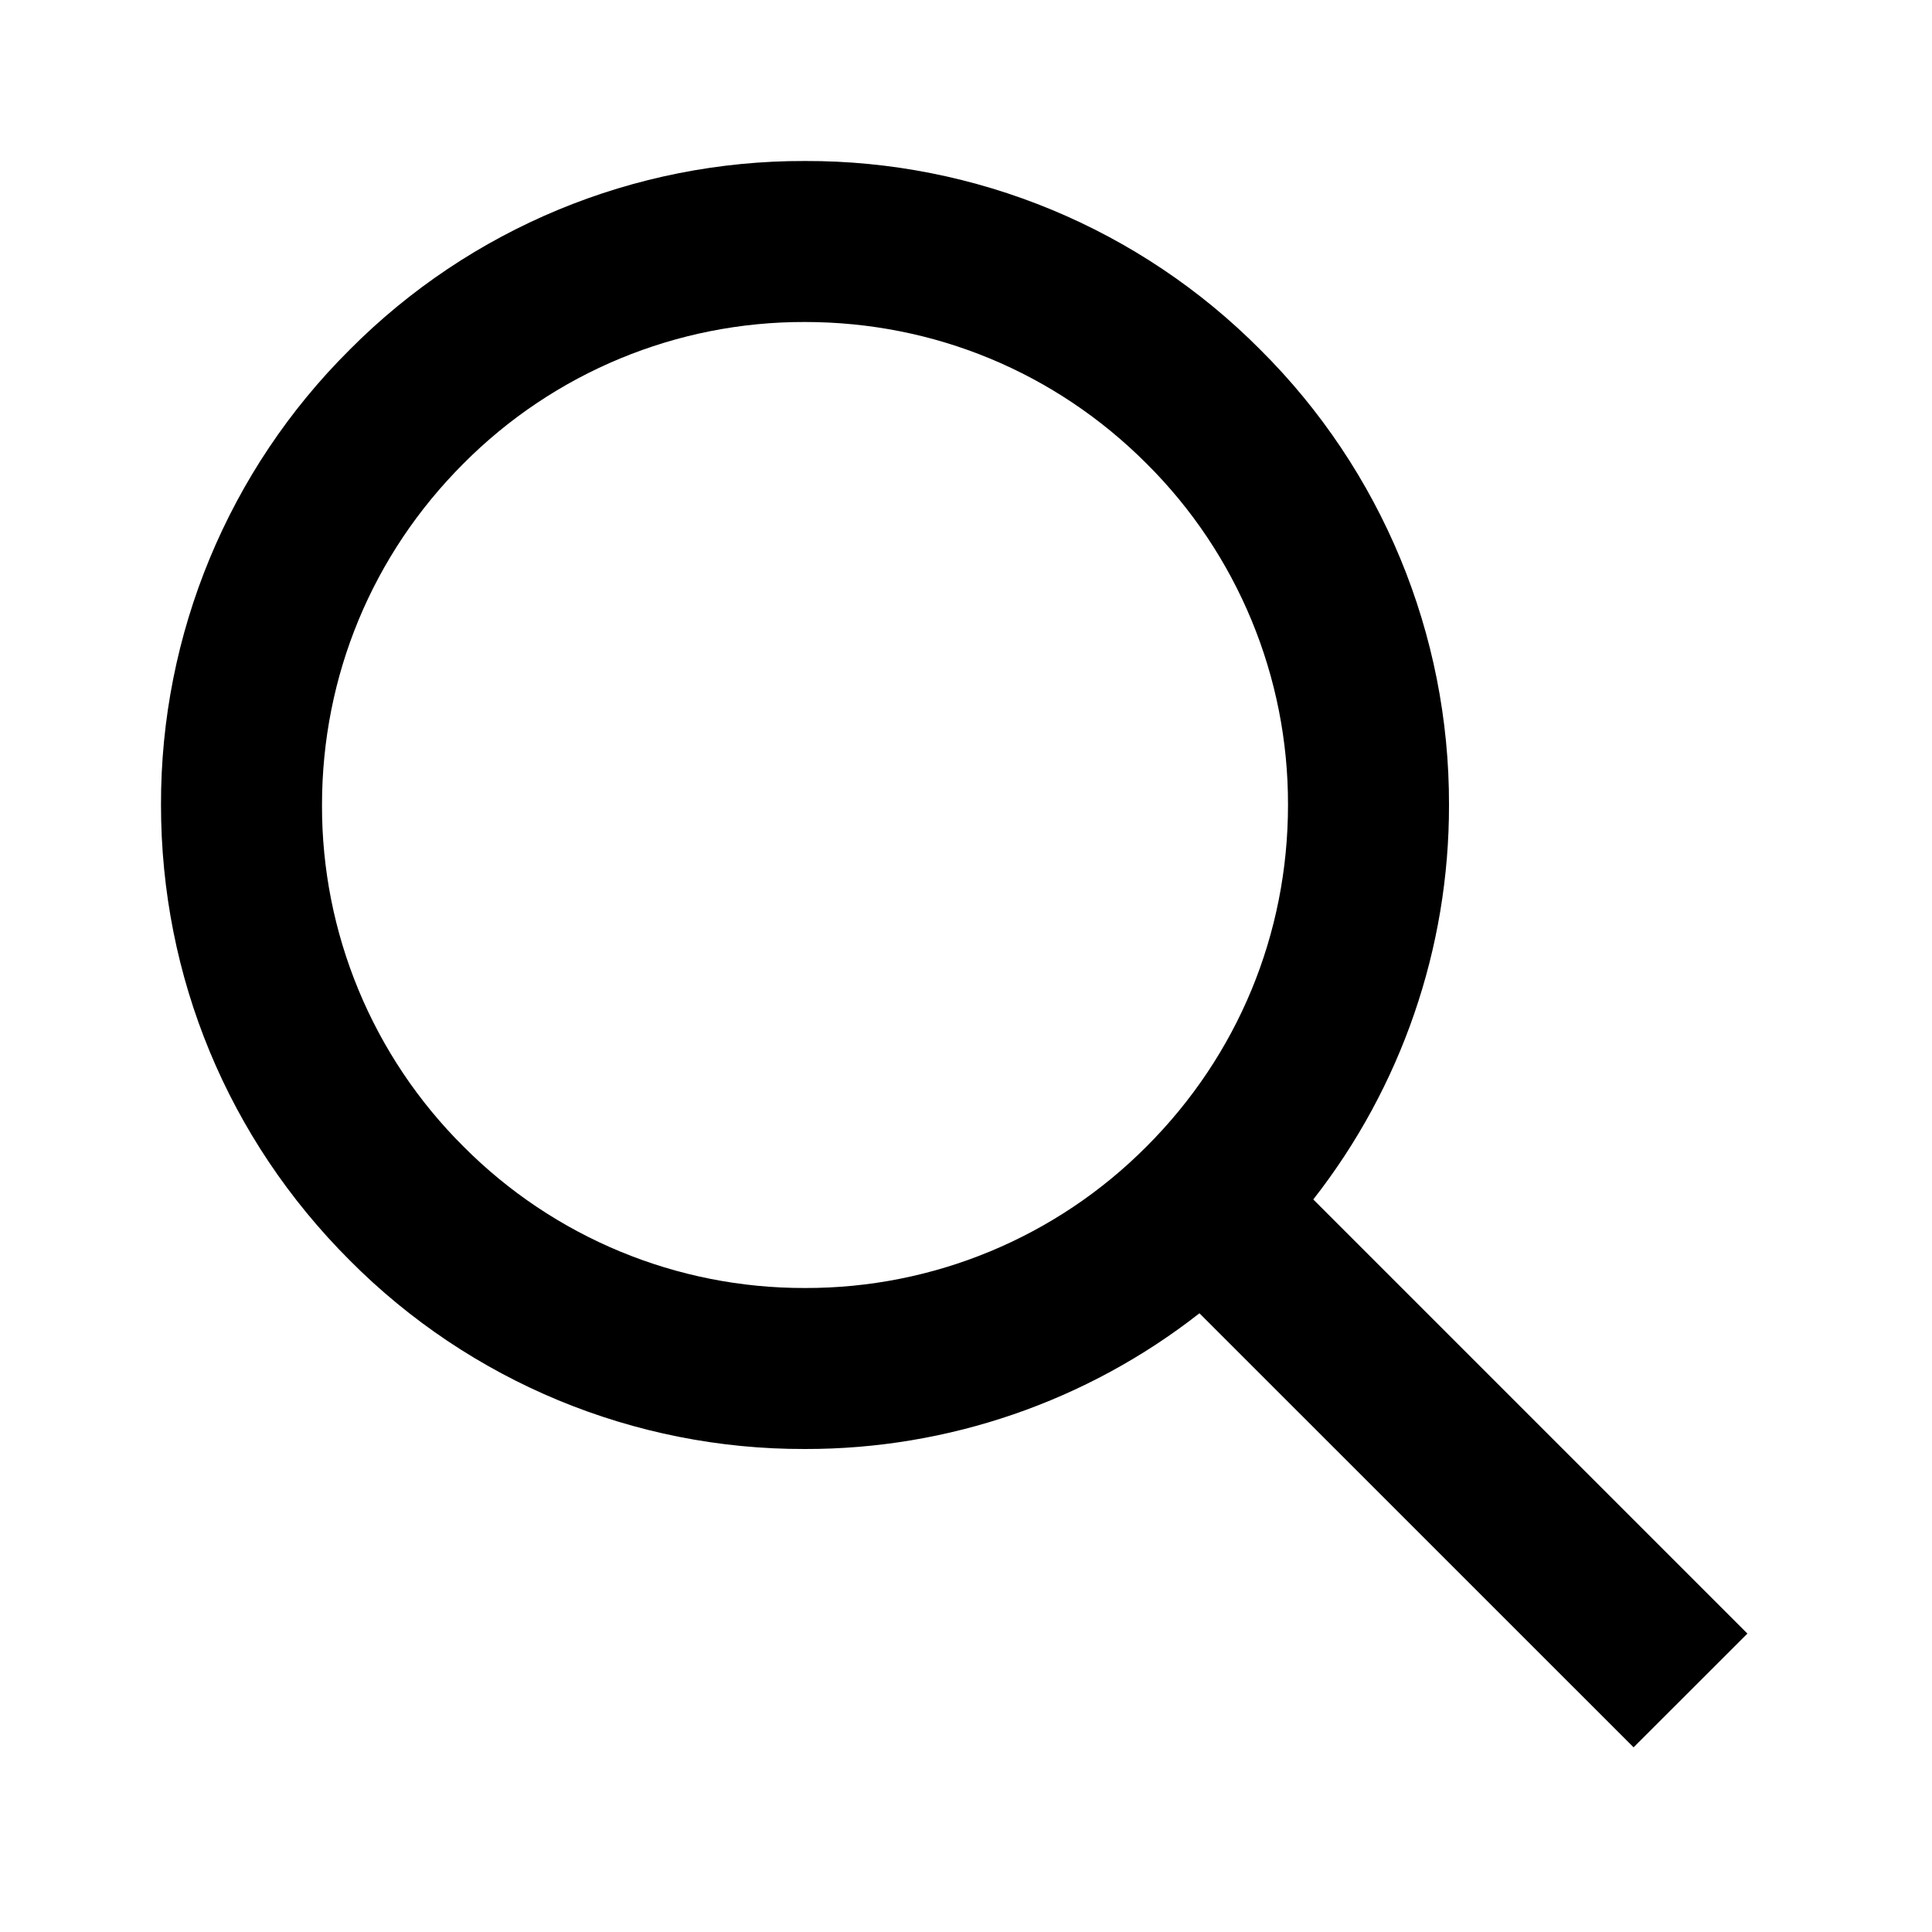
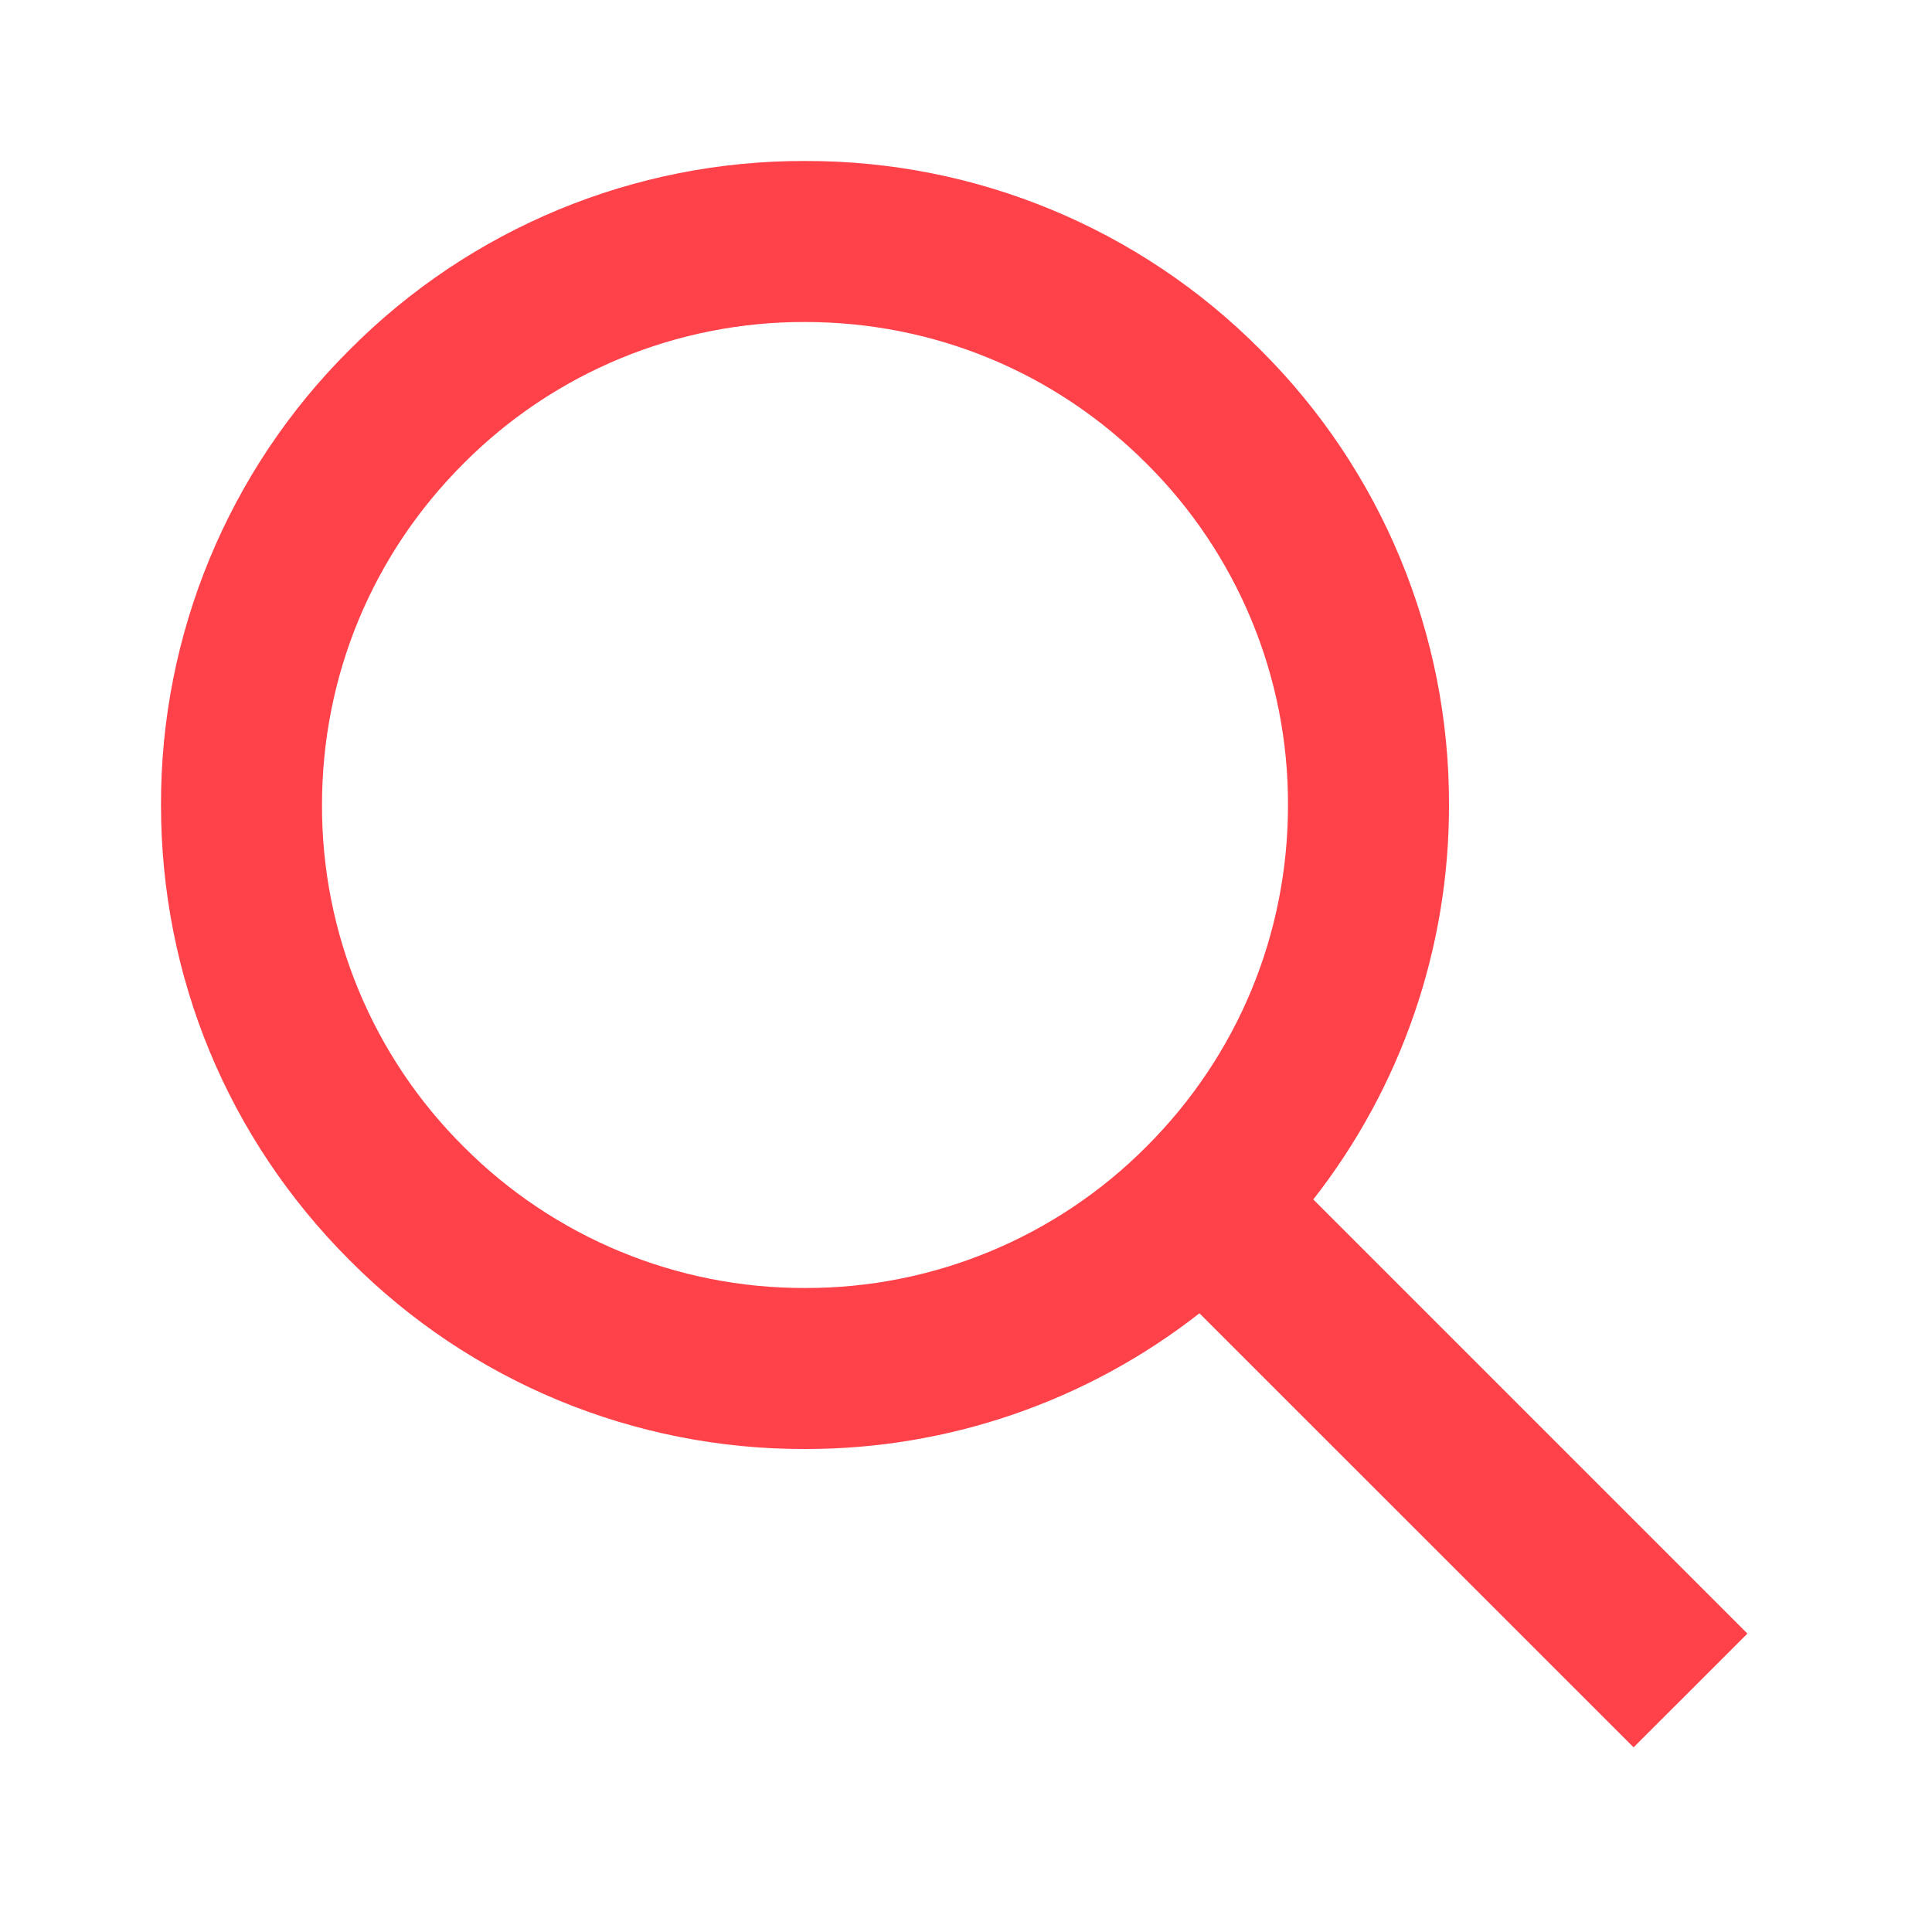
<svg xmlns="http://www.w3.org/2000/svg" width="24" height="24" viewBox="0 0 24 24">
-   <path d="M21.707 20.293L16.314 14.9A7.928 7.928 0 0 0 18 10a7.945 7.945 0 0 0-2.344-5.656A7.94 7.94 0 0 0 10 2a7.94 7.94 0 0 0-5.656 2.344A7.945 7.945 0 0 0 2 10c0 2.137.833 4.146 2.344 5.656A7.94 7.94 0 0 0 10 18a7.922 7.922 0 0 0 4.9-1.686l5.393 5.392 1.414-1.413zM10 16a5.959 5.959 0 0 1-4.242-1.757A5.958 5.958 0 0 1 4 10c0-1.602.624-3.109 1.758-4.242A5.956 5.956 0 0 1 10 4c1.603 0 3.109.624 4.242 1.758A5.957 5.957 0 0 1 16 10c0 1.603-.624 3.11-1.758 4.243A5.959 5.959 0 0 1 10 16z" fill="FF424A" />
+   <path d="M21.707 20.293L16.314 14.9A7.928 7.928 0 0 0 18 10a7.945 7.945 0 0 0-2.344-5.656A7.94 7.94 0 0 0 10 2a7.94 7.94 0 0 0-5.656 2.344A7.945 7.945 0 0 0 2 10c0 2.137.833 4.146 2.344 5.656A7.94 7.94 0 0 0 10 18a7.922 7.922 0 0 0 4.9-1.686l5.393 5.392 1.414-1.413zM10 16a5.959 5.959 0 0 1-4.242-1.757A5.958 5.958 0 0 1 4 10c0-1.602.624-3.109 1.758-4.242A5.956 5.956 0 0 1 10 4c1.603 0 3.109.624 4.242 1.758A5.957 5.957 0 0 1 16 10c0 1.603-.624 3.11-1.758 4.243A5.959 5.959 0 0 1 10 16z" fill="#FF424A" />
</svg>
